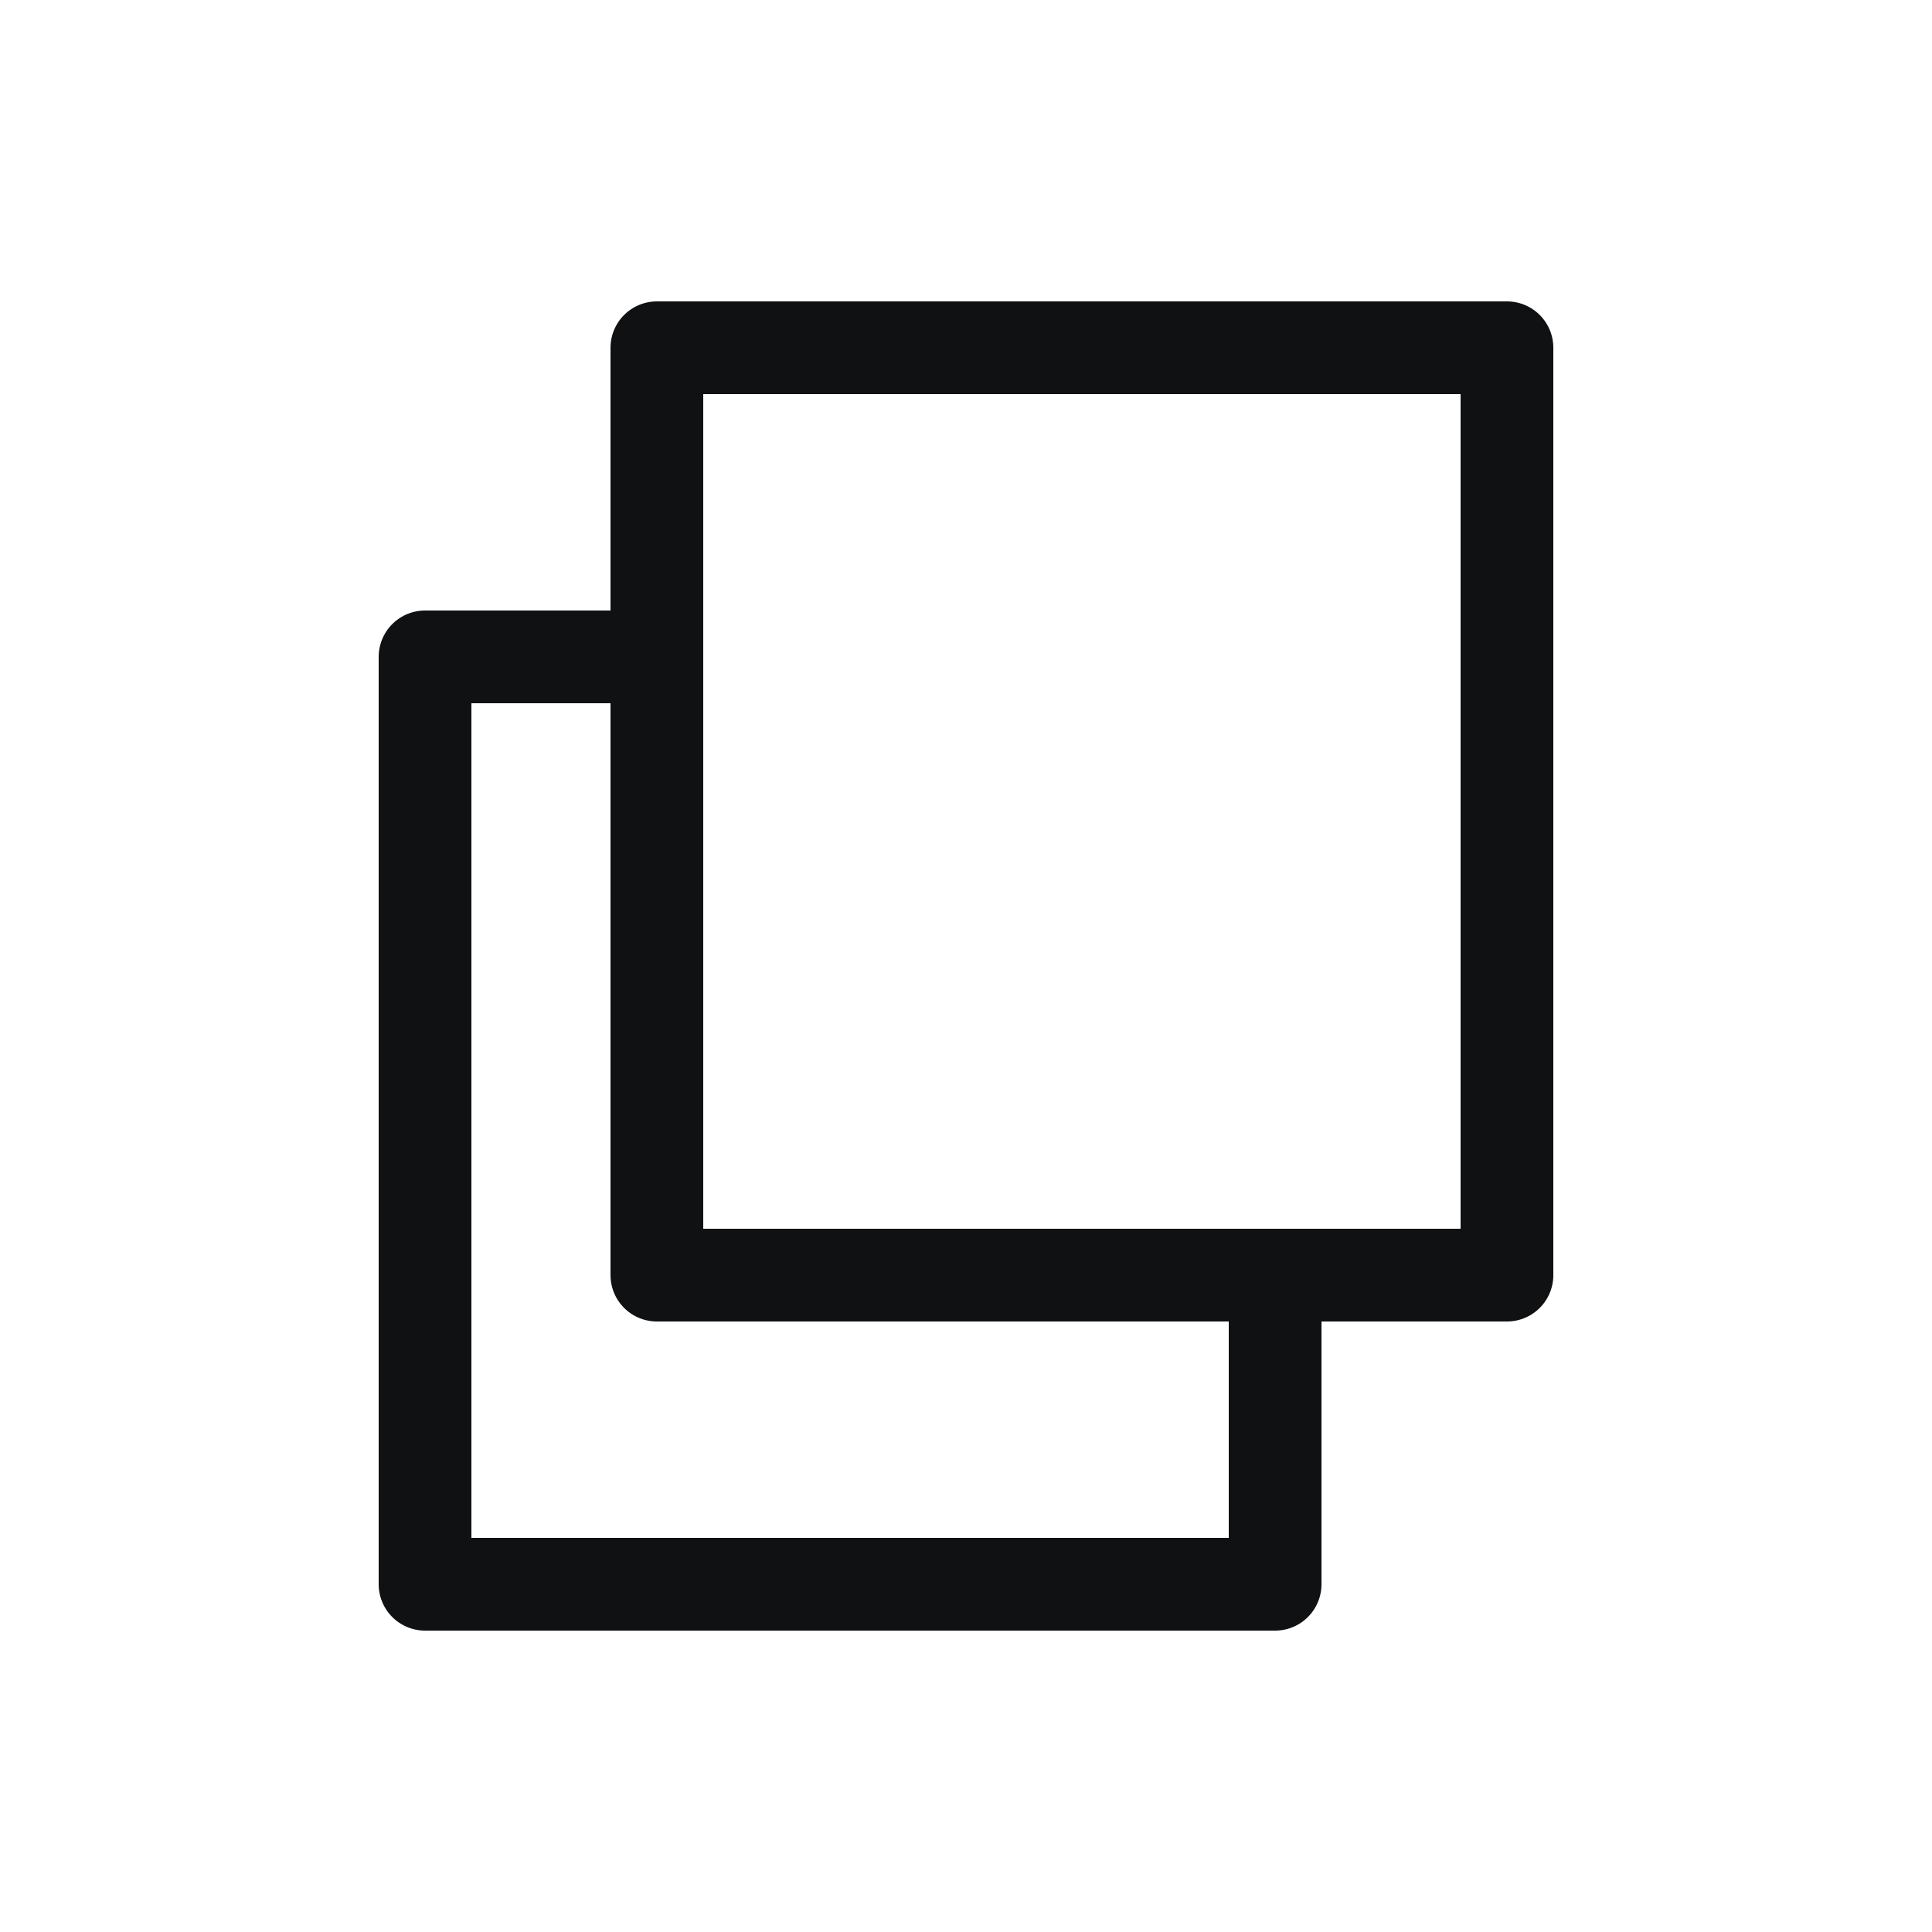
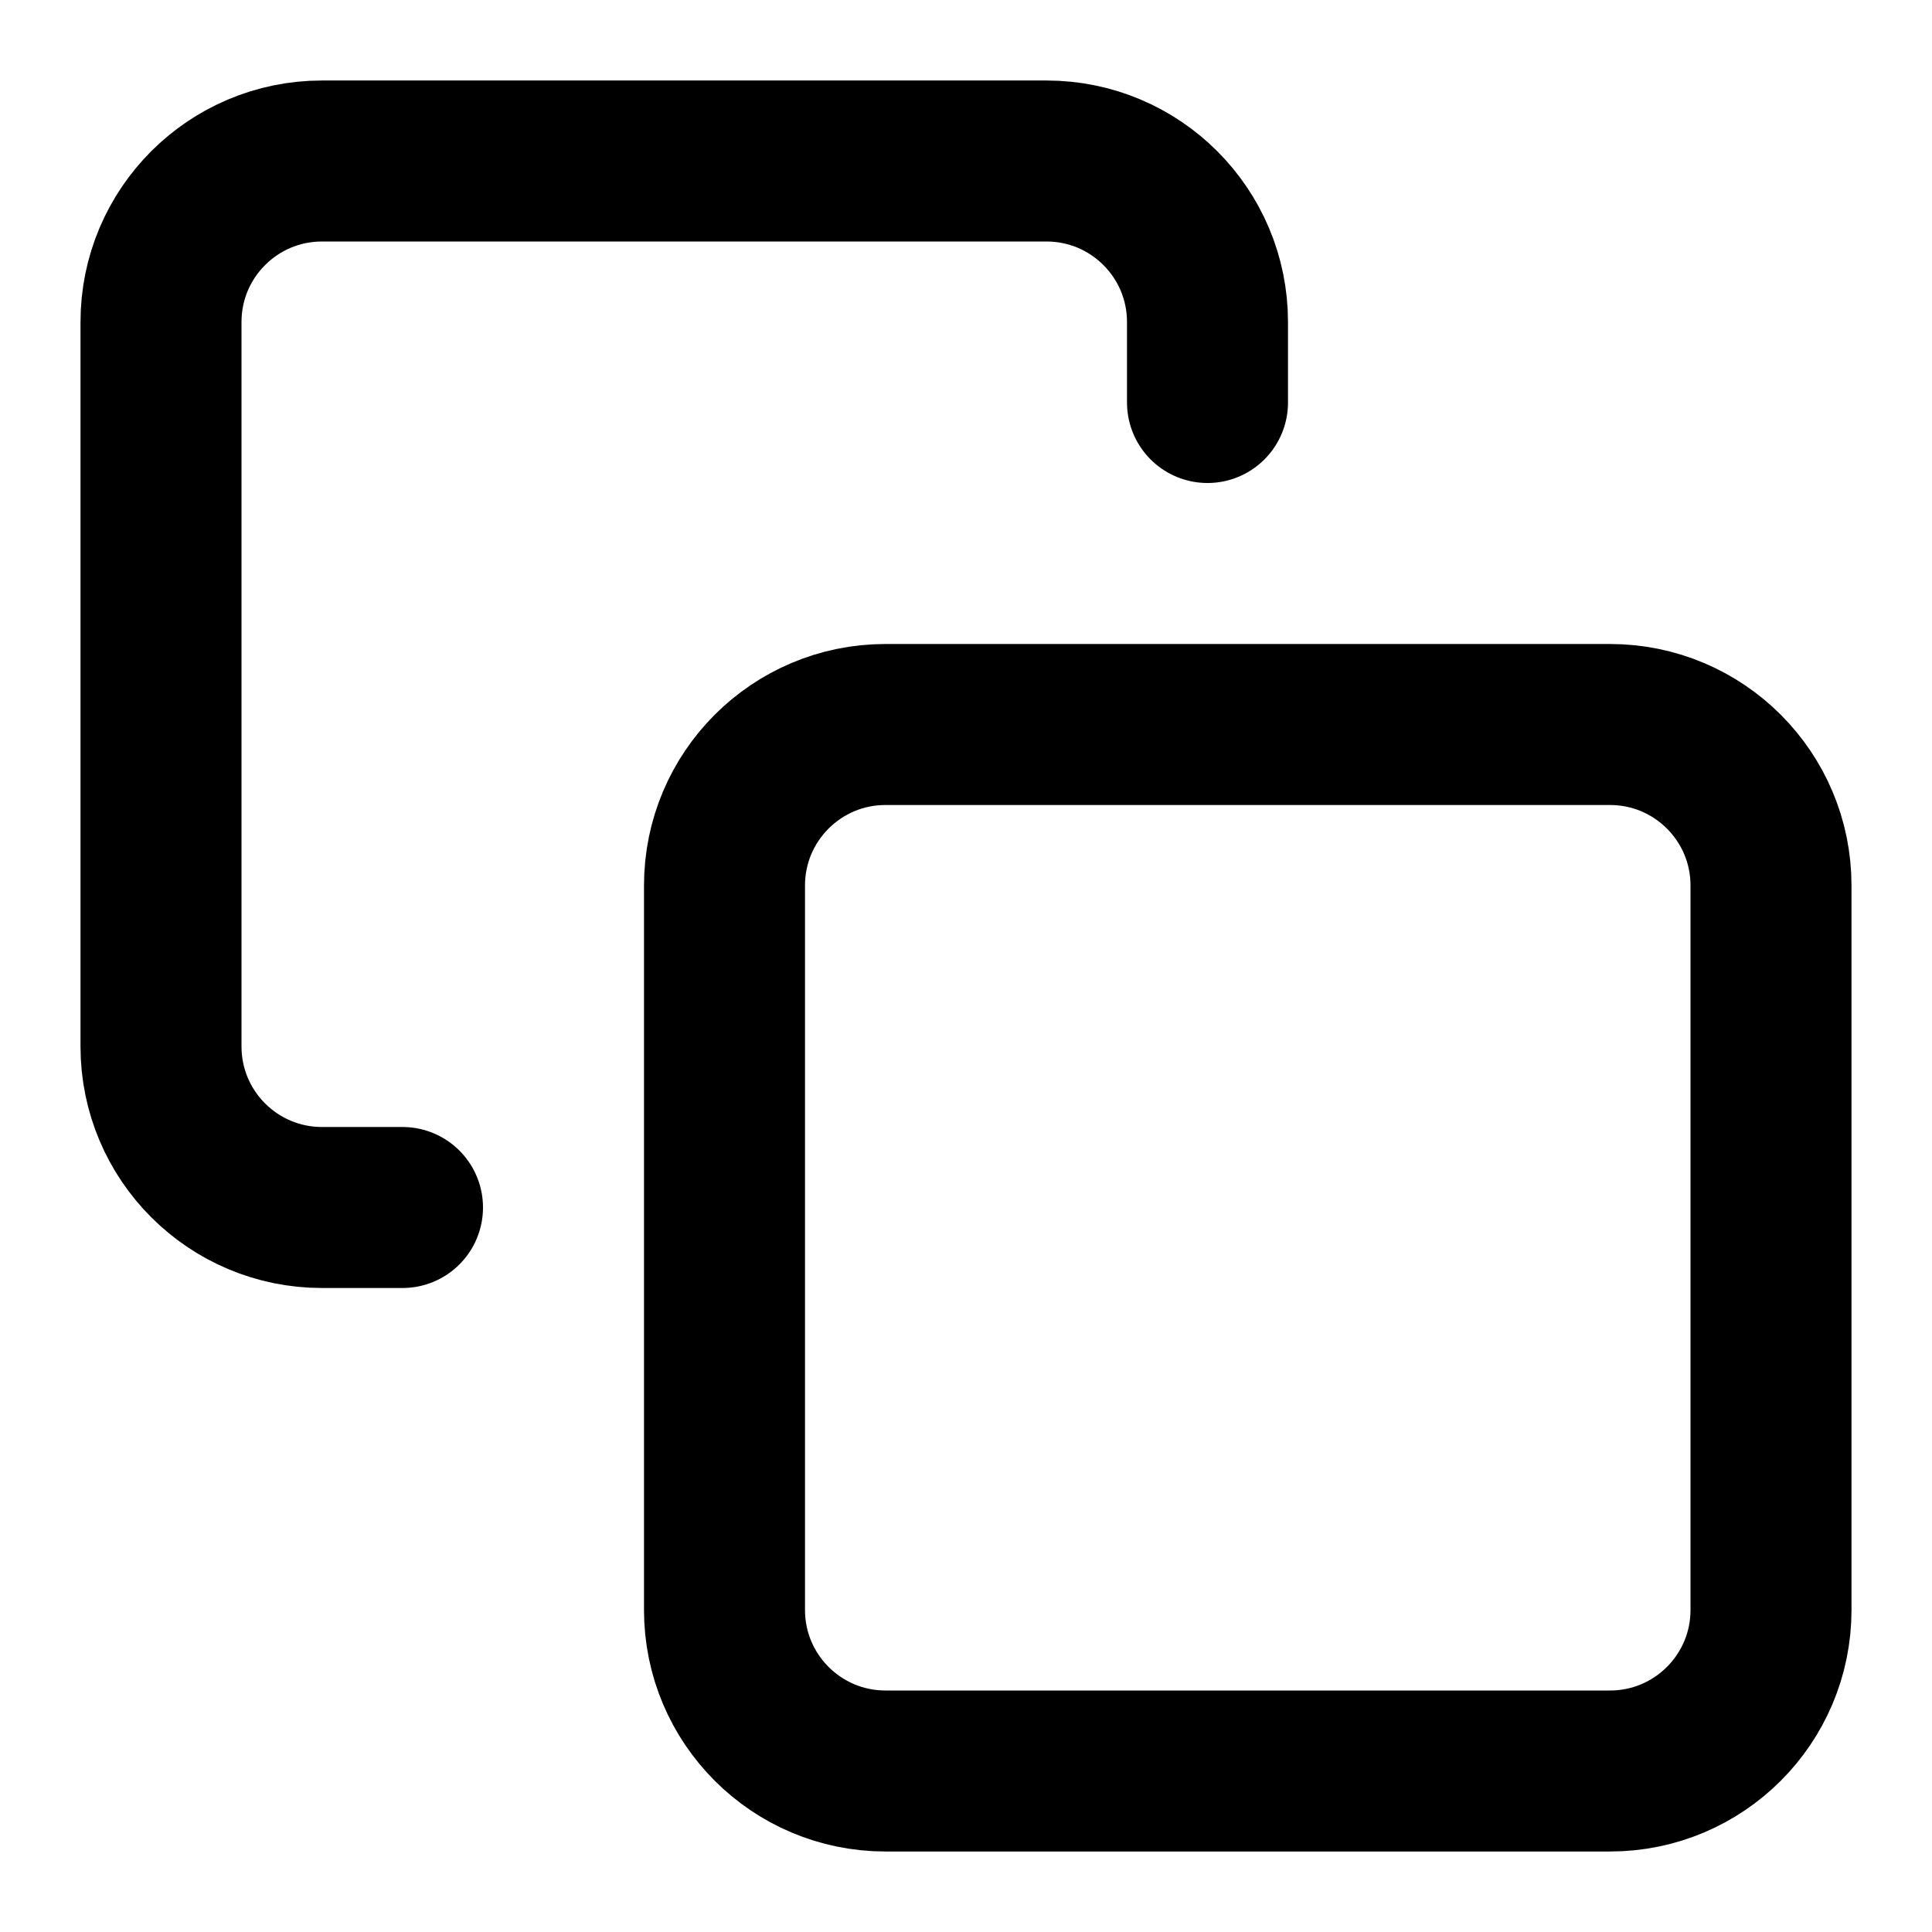
- <svg xmlns="http://www.w3.org/2000/svg" width="25" height="25" viewBox="0 0 25 25" fill="none">
-   <path d="M8.5 8.5H5.5V20.5H16.5V16.5M19.5 4.5H8.5V16.5H19.5V4.5Z" stroke="#101112" stroke-width="1.2" stroke-linejoin="round" />
+ <svg xmlns="http://www.w3.org/2000/svg" width="24" height="24" viewBox="0 0 24 24" fill="none" stroke="currentColor" stroke-width="2" stroke-linecap="round" stroke-linejoin="round" class="feather feather-copy">
+   <rect x="9" y="9" width="13" height="13" rx="2" ry="2" />
+   <path d="M5 15H4a2 2 0 0 1-2-2V4a2 2 0 0 1 2-2h9a2 2 0 0 1 2 2v1" />
</svg>
